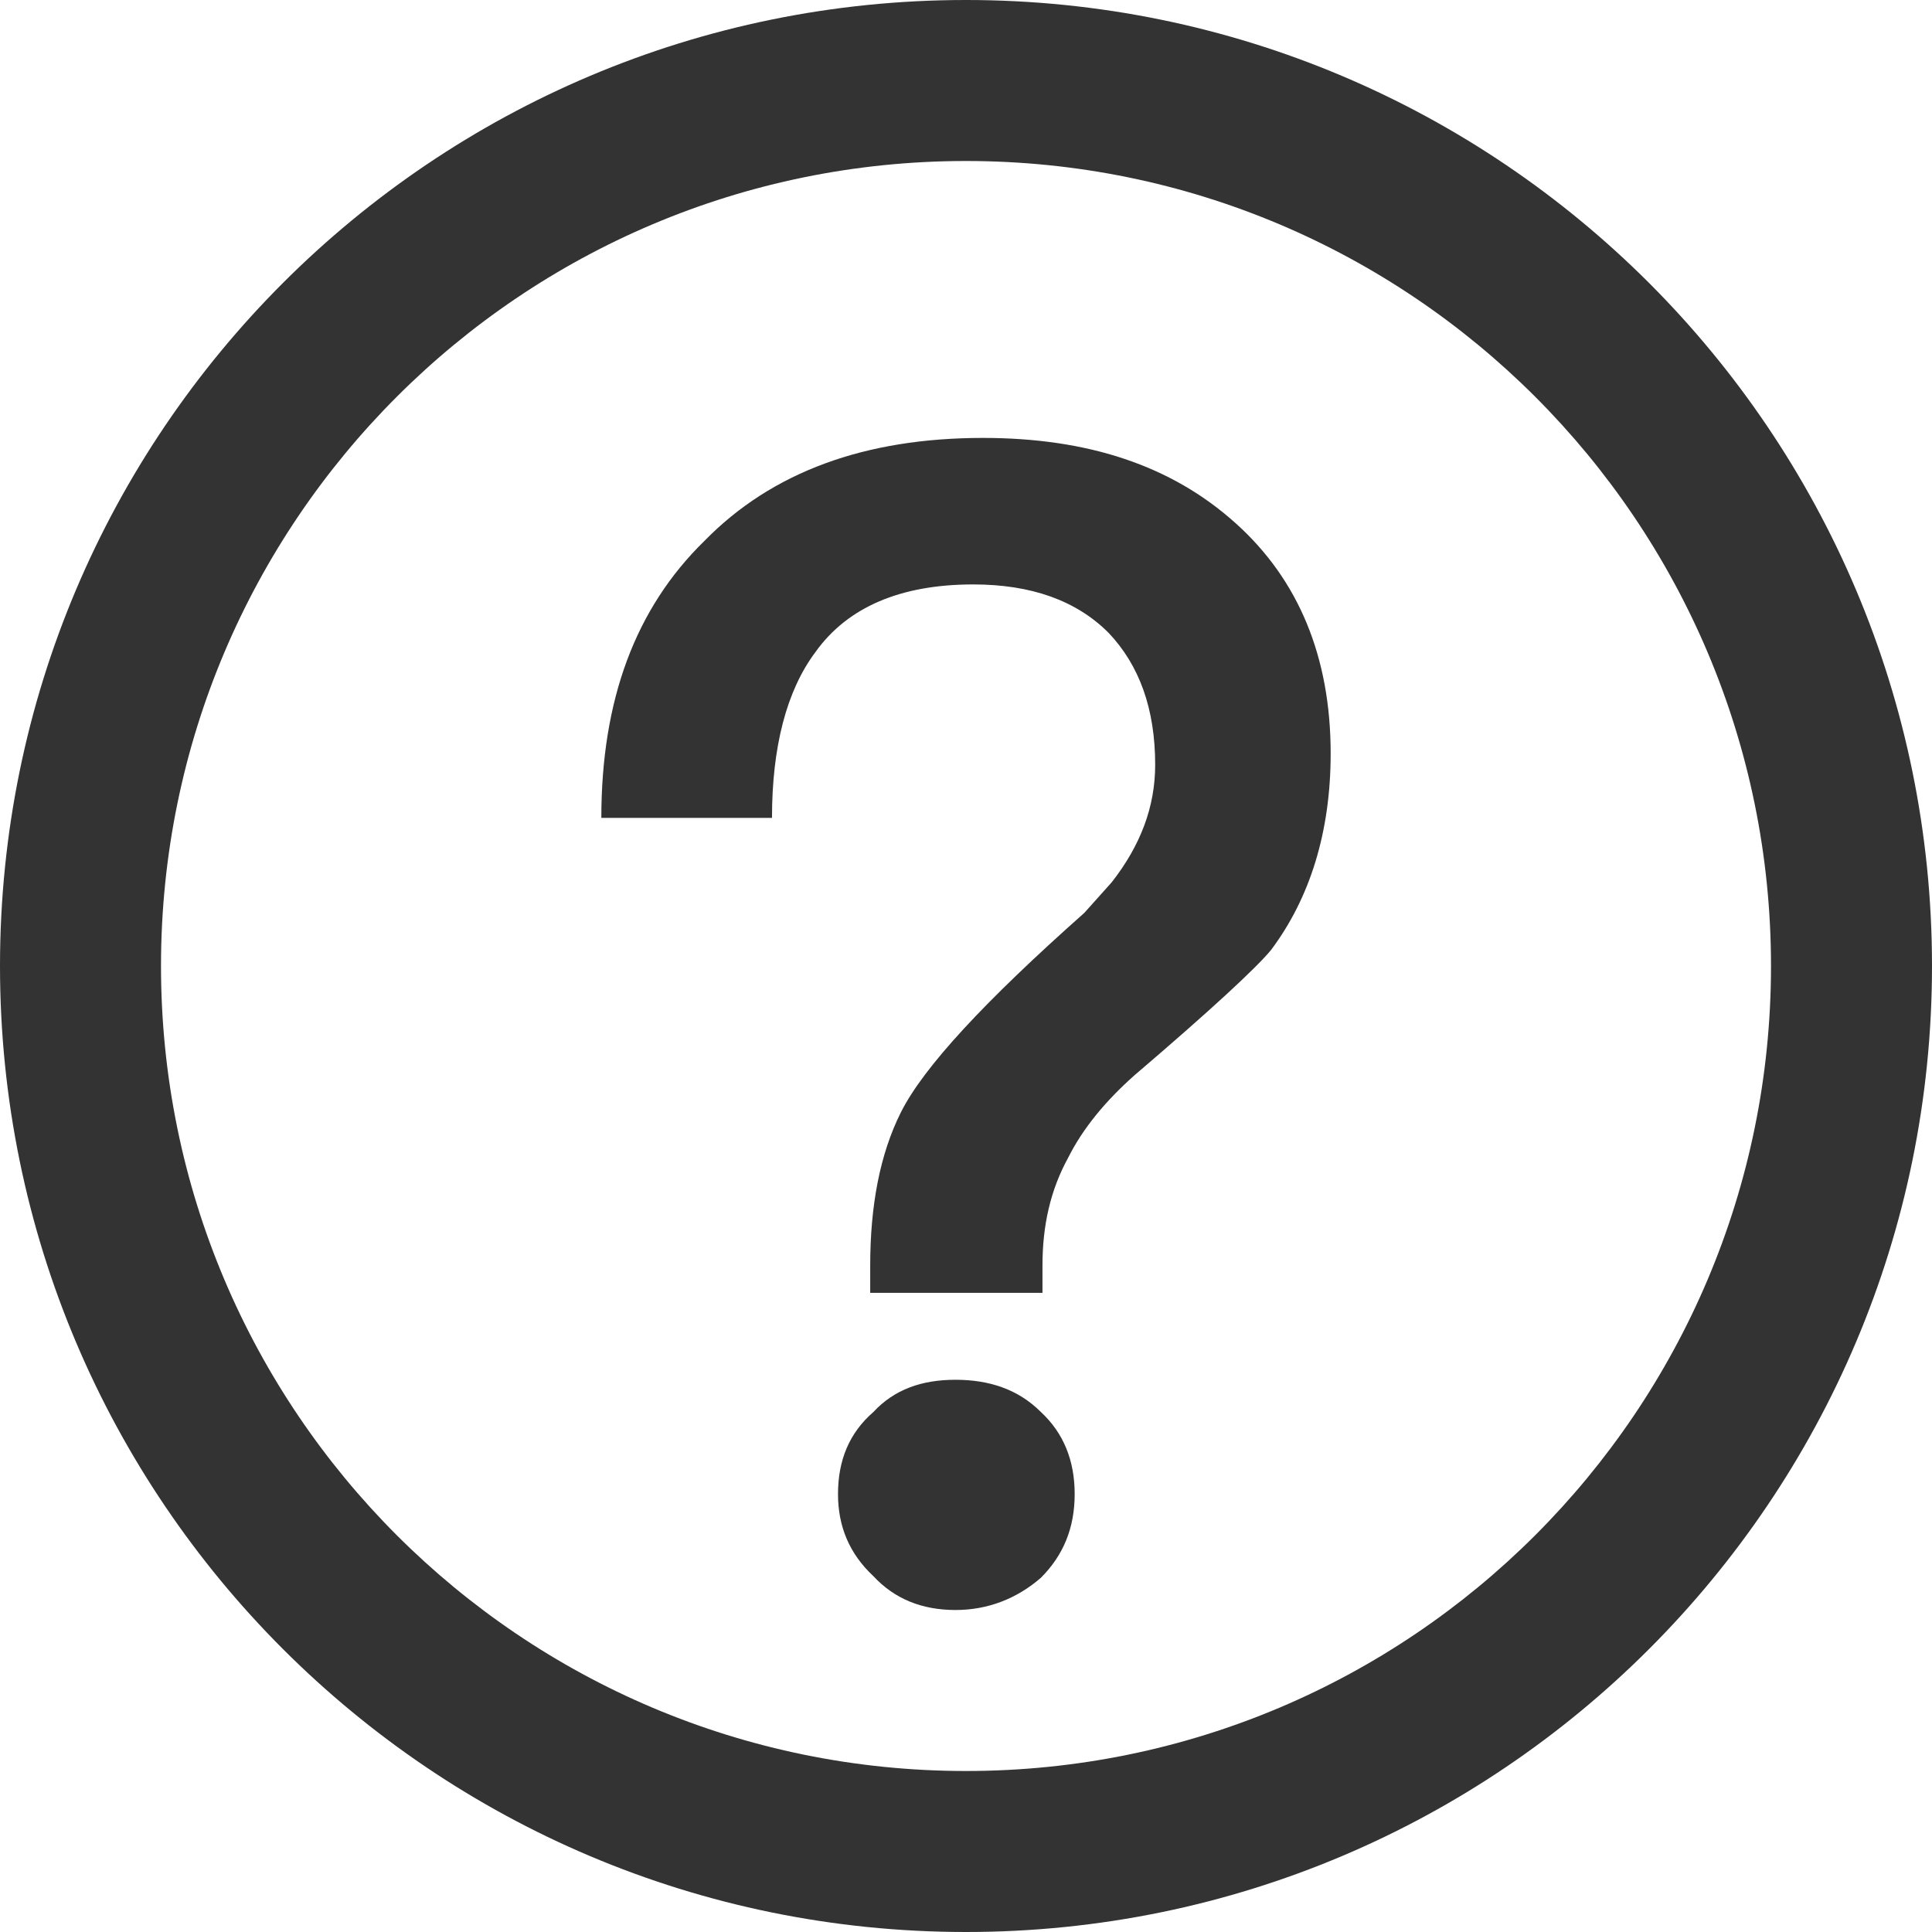
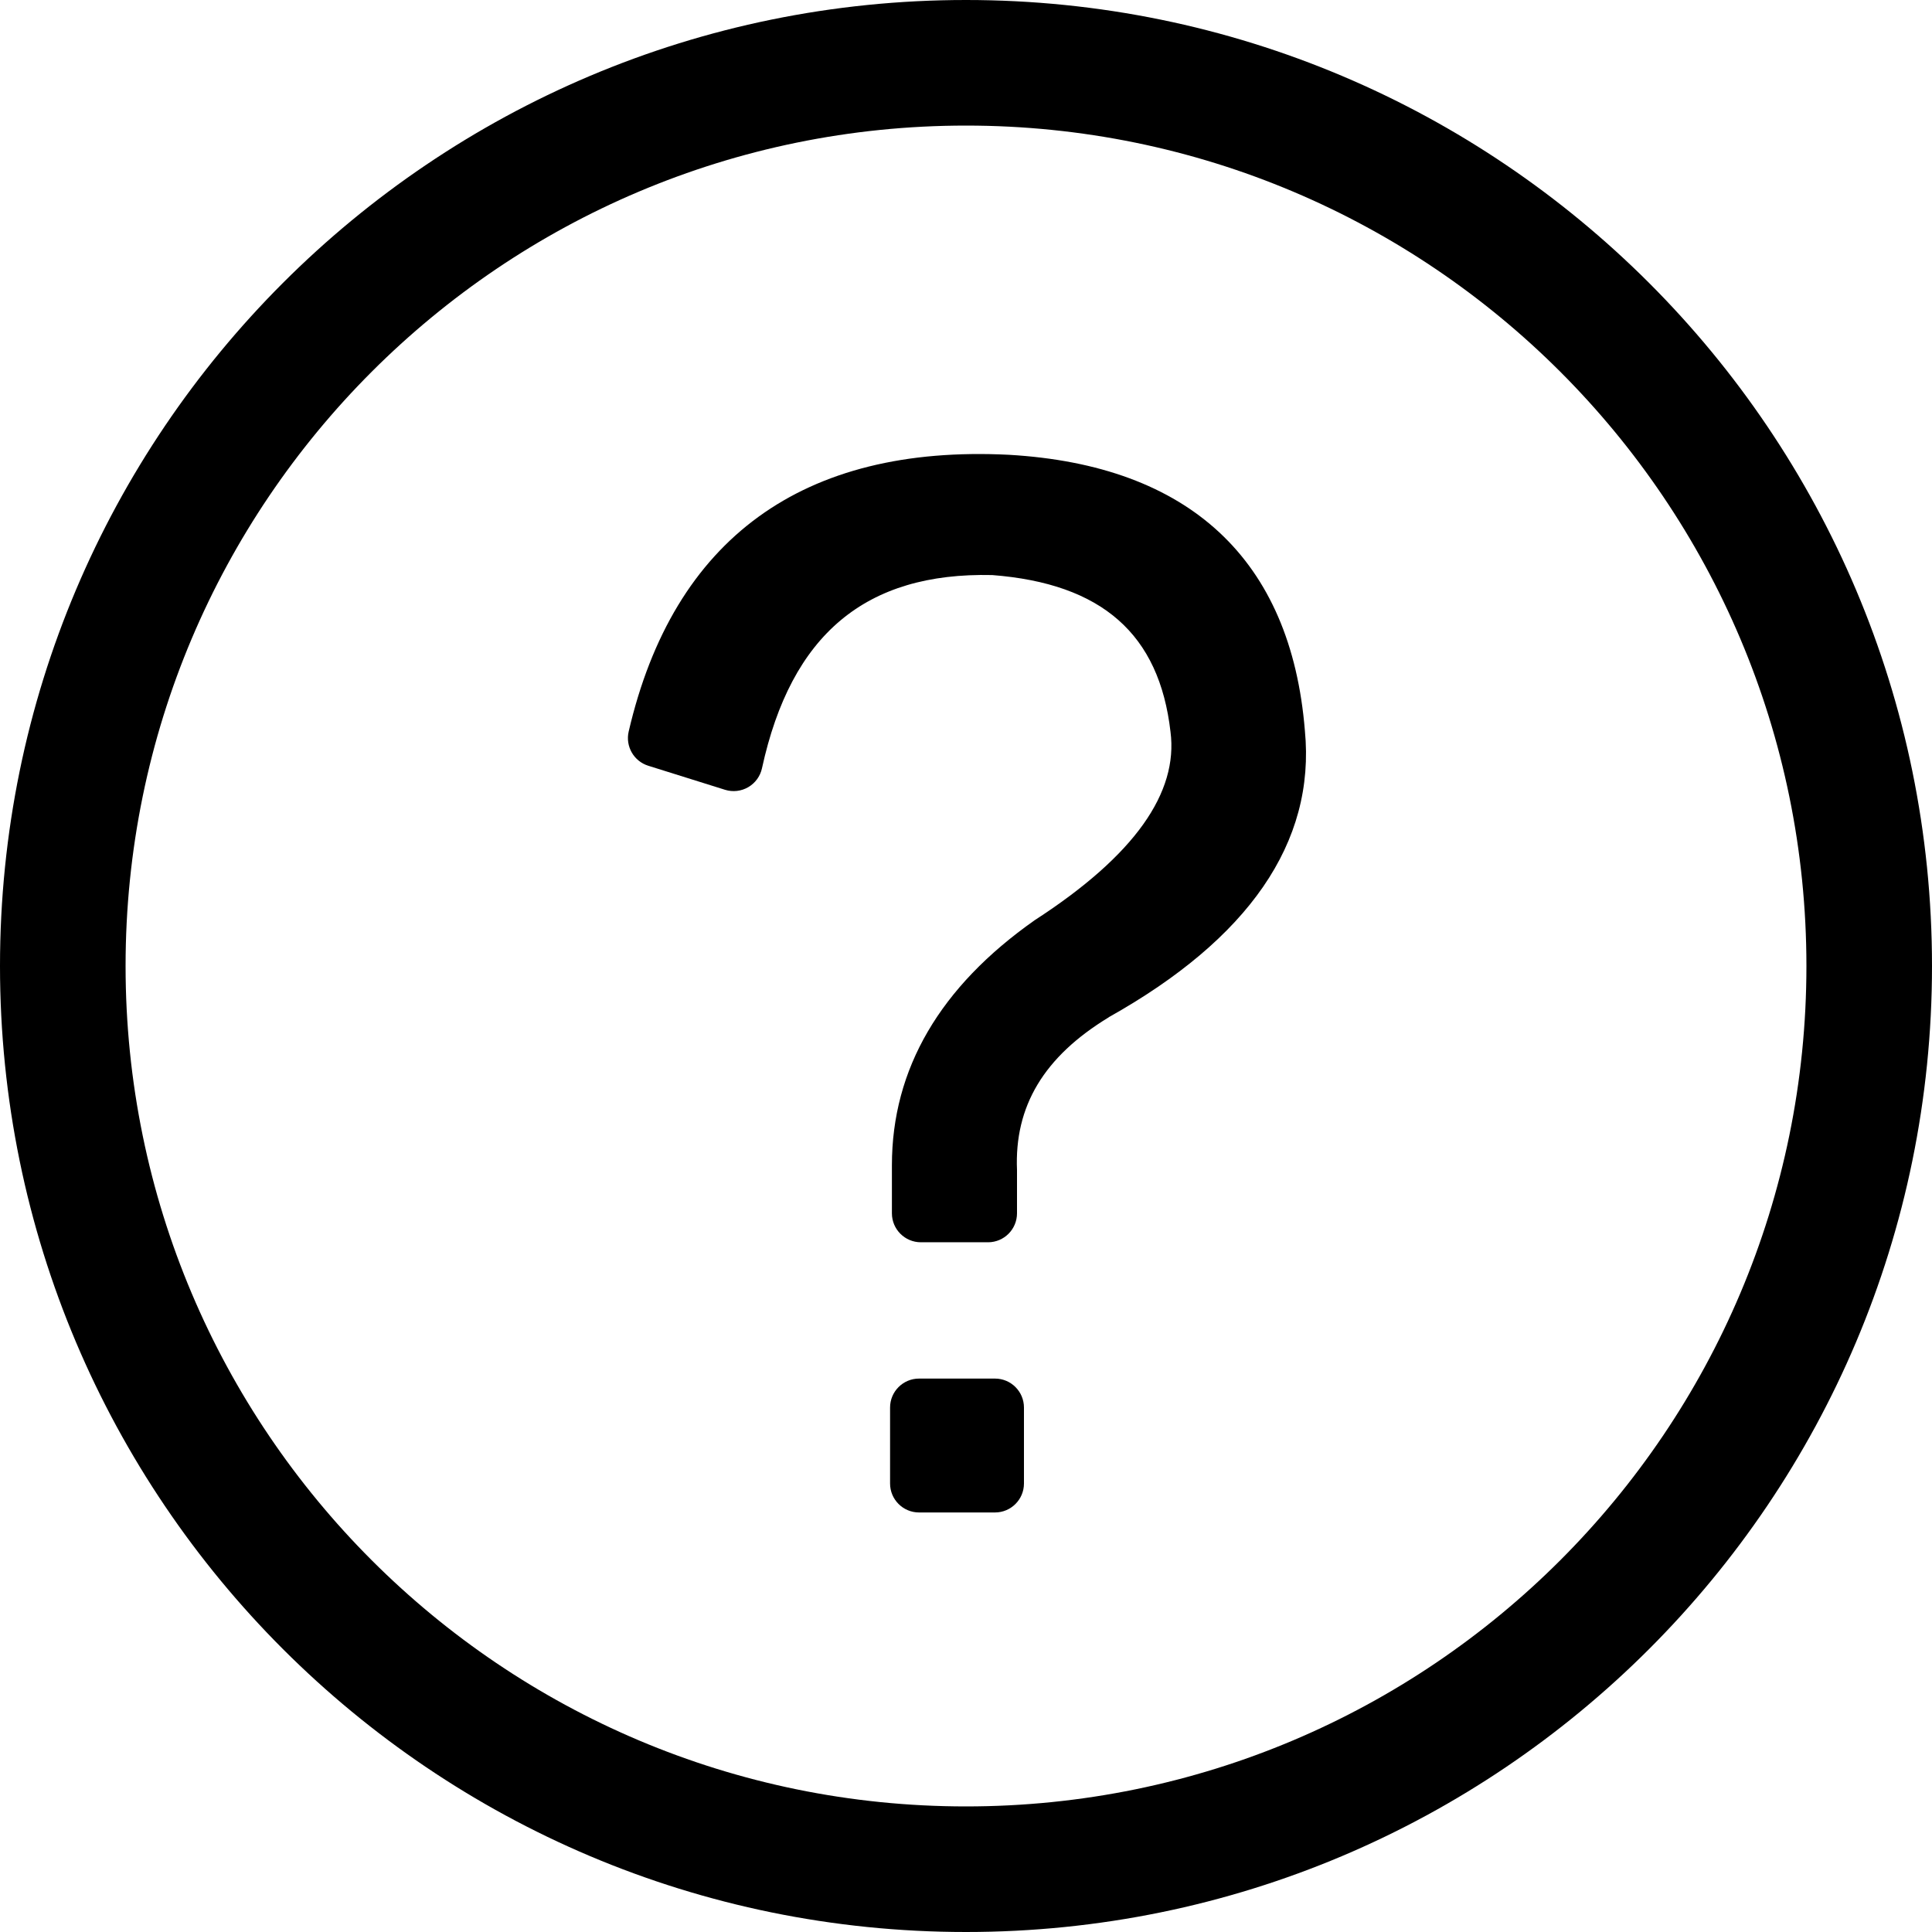
- <svg xmlns="http://www.w3.org/2000/svg" t="1639707477971" class="icon" viewBox="0 0 1024 1024" version="1.1" p-id="9264" width="32" height="32">
+ <svg xmlns="http://www.w3.org/2000/svg" t="1640679539771" class="icon" viewBox="0 0 1024 1024" version="1.1" p-id="2267" width="32" height="32">
  <defs>
    <style type="text/css" />
  </defs>
-   <path d="M512 938.667c235.648 0 426.667-191.019 426.667-426.667S747.648 85.333 512 85.333 85.333 276.352 85.333 512s191.019 426.667 426.667 426.667z m0 85.333C229.248 1024 0 794.752 0 512S229.248 0 512 0s512 229.248 512 512-229.248 512-512 512z" fill="#333333" p-id="9265" />
-   <path d="M520.96 232.107c-62.293 0-111.787 17.92-147.627 54.613-36.693 35.84-54.613 84.48-54.613 146.773h90.453c0-37.547 7.68-67.413 23.04-87.893 17.067-23.893 45.227-35.84 83.627-35.84 30.72 0 54.613 8.533 71.68 25.6 16.213 17.067 24.747 40.107 24.747 69.973 0 22.187-7.68 42.667-23.04 62.293l-14.507 16.213c-52.907 46.933-85.333 81.92-97.28 105.813-11.093 22.187-16.213 49.493-16.213 81.067v14.507h91.307v-14.507c0-21.333 4.267-40.107 13.653-57.173 7.68-15.36 19.627-29.867 34.987-43.52 40.96-34.987 64.853-57.173 72.533-66.56 20.48-27.307 31.573-62.293 31.573-104.107 0-51.2-17.067-92.16-50.347-122.027-34.133-30.72-78.507-45.227-133.973-45.227z m-14.507 499.2c-17.92 0-32.427 5.12-43.52 17.067-12.8 11.093-18.773 25.6-18.773 43.52 0 17.067 5.973 31.573 18.773 43.52 11.093 11.947 25.6 17.92 43.52 17.92 17.067 0 32.427-5.973 45.227-17.067 11.947-11.947 17.92-26.453 17.92-44.373 0-17.92-5.973-32.427-17.92-43.52-11.947-11.947-27.307-17.067-45.227-17.067z" fill="#333333" p-id="9266" />
+   <path d="M587.674 539.136c73.83-41.37 109.722-92.365 103.936-151.962-7.373-90.624-61.184-140.595-156.877-146.125-109.158-5.478-177.766 44.339-201.523 146.688a15.36 15.36 0 0 0 10.394 18.125l40.704 12.749a15.36 15.36 0 0 0 19.558-11.418c15.462-70.963 54.938-103.936 122.01-102.4 58.266 4.506 88.576 31.334 94.515 83.098 4.147 32.102-18.739 65.382-71.987 99.84-50.176 35.277-75.674 78.797-75.674 129.894v25.446a15.36 15.36 0 0 0 15.36 15.36h35.584a15.36 15.36 0 0 0 15.36-15.36v-22.886c-1.434-33.792 14.182-60.058 48.64-80.998zM542.72 786.278v-40.243a15.36 15.36 0 0 0-15.36-15.36h-40.243a15.36 15.36 0 0 0-15.36 15.36v40.243a15.36 15.36 0 0 0 15.36 15.36h40.243a15.36 15.36 0 0 0 15.36-15.36z" p-id="2268" />
+   <path d="M957.44 512a445.44 445.44 0 1 0-890.88 0 445.44 445.44 0 0 0 890.88 0zM0 512C0 229.222 229.222 0 512 0s512 229.222 512 512-229.222 512-512 512S0 794.778 0 512z" p-id="2269" />
</svg>
